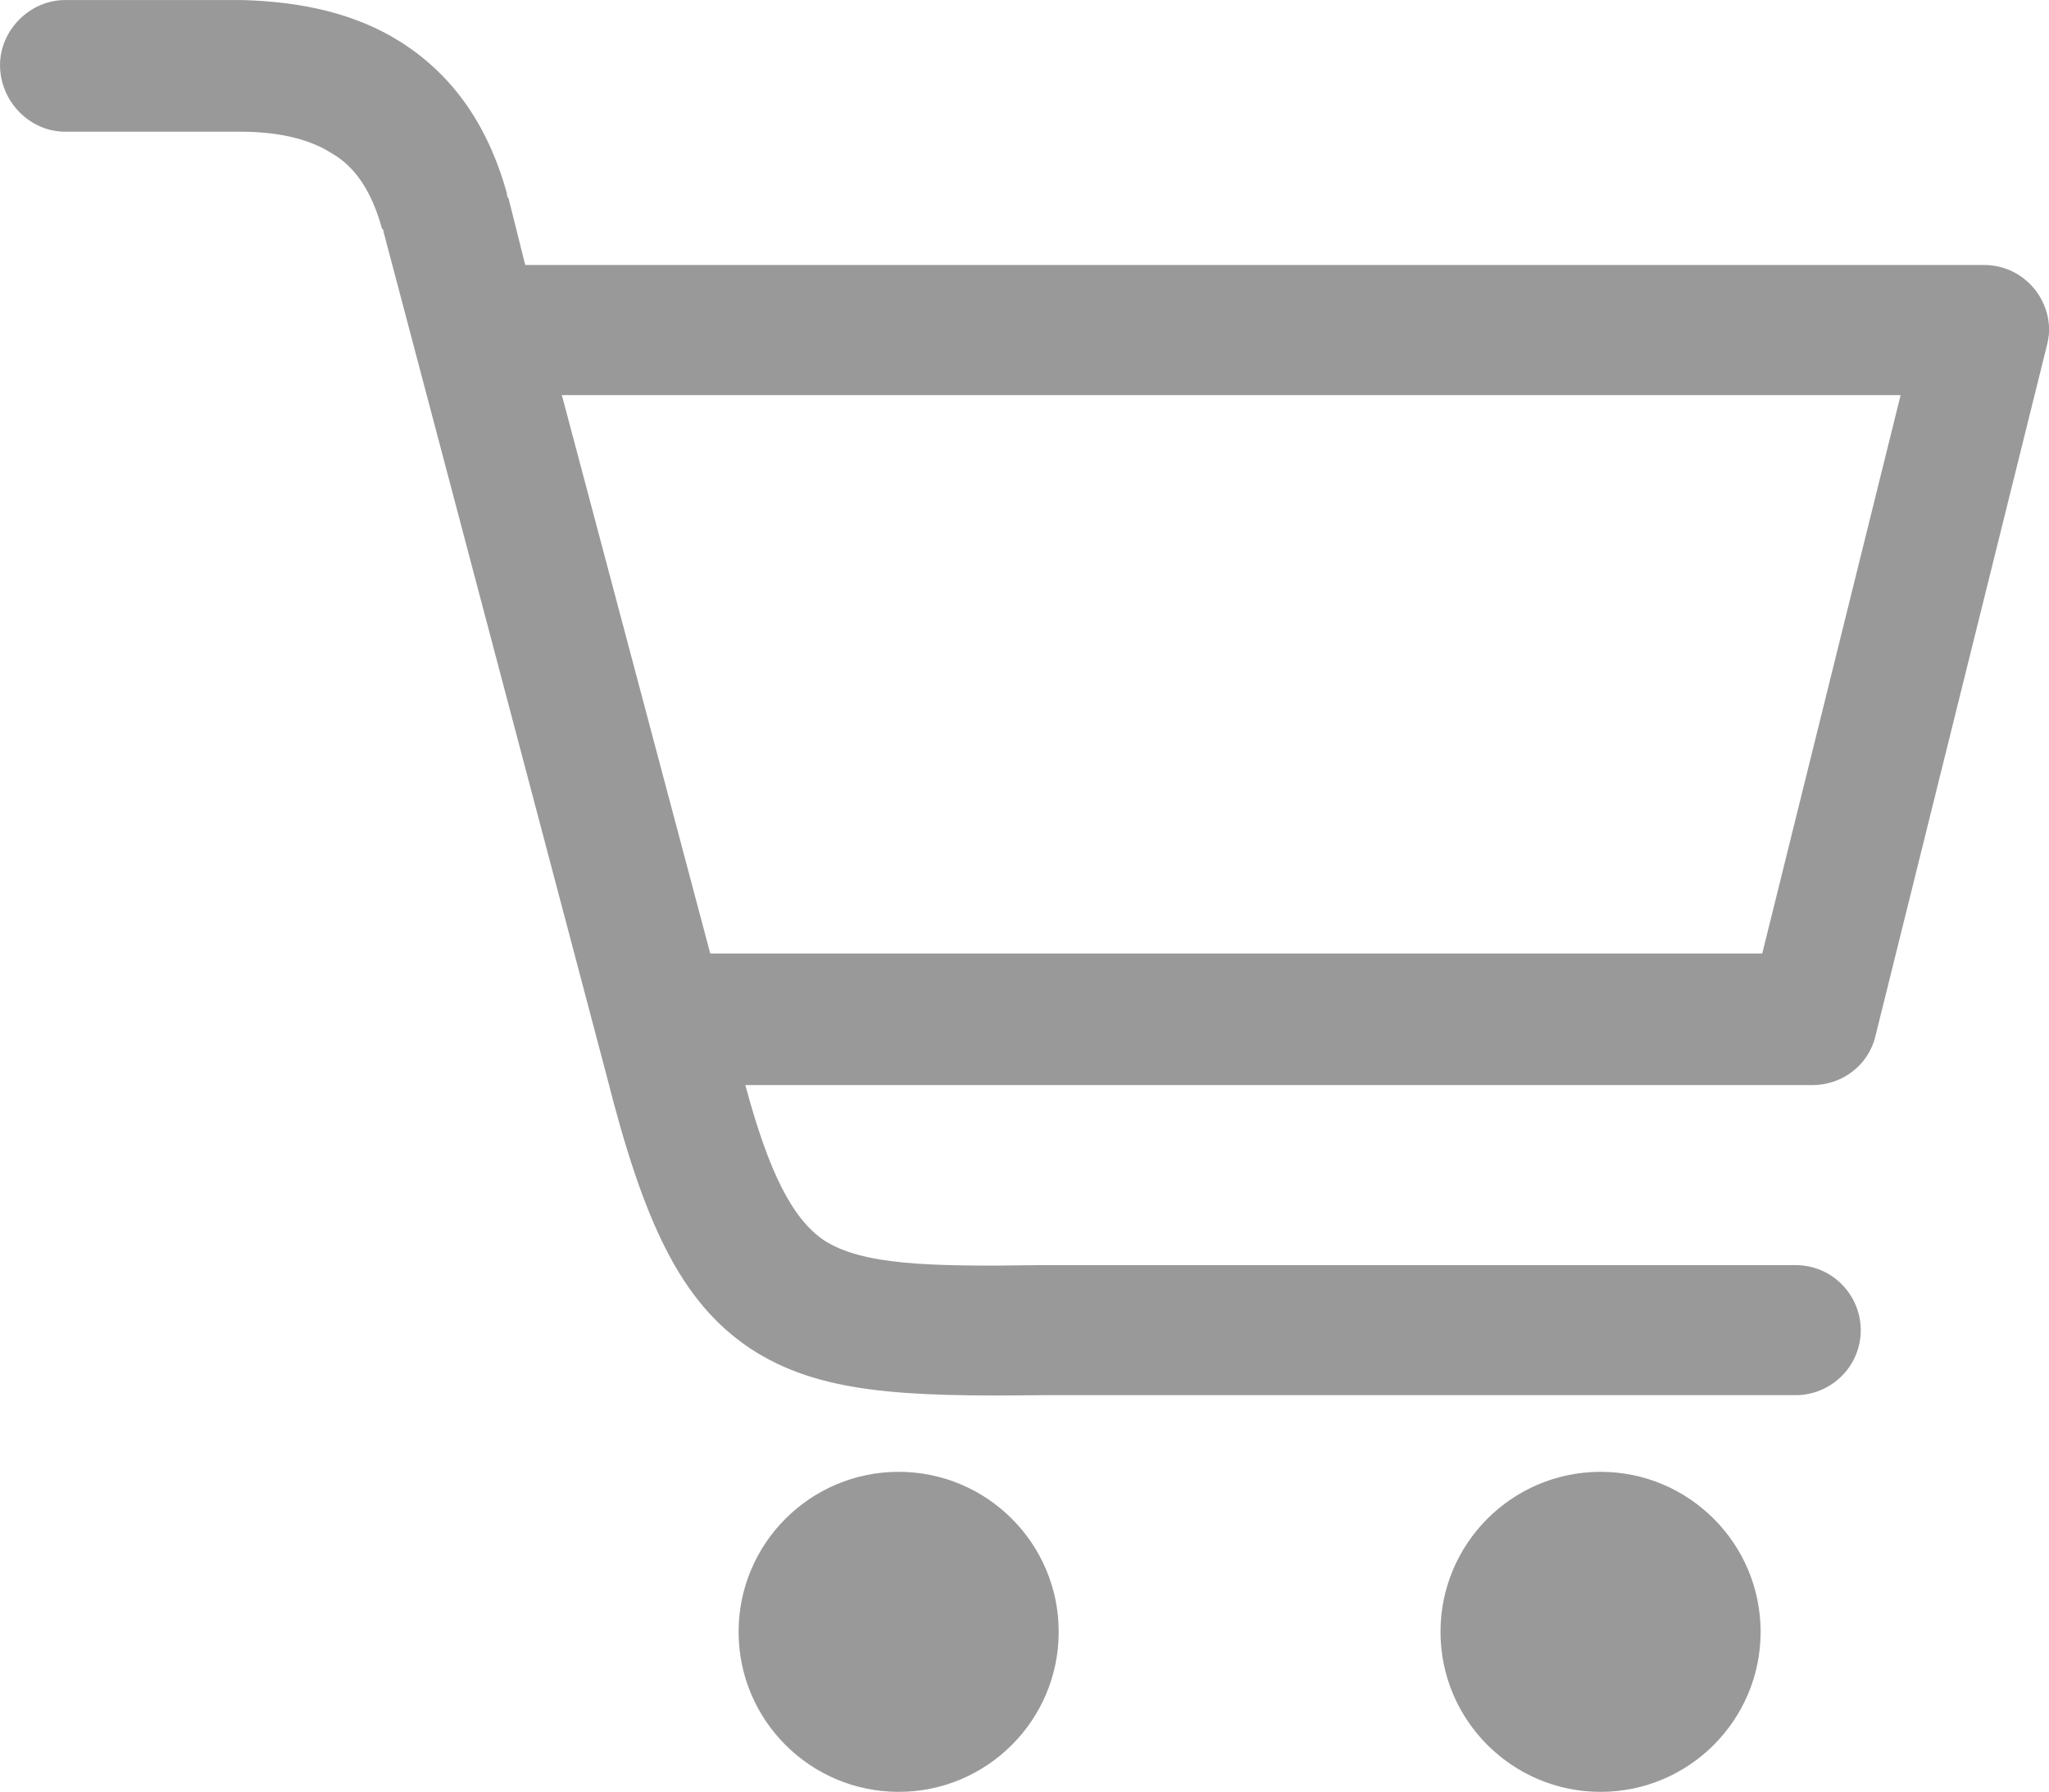
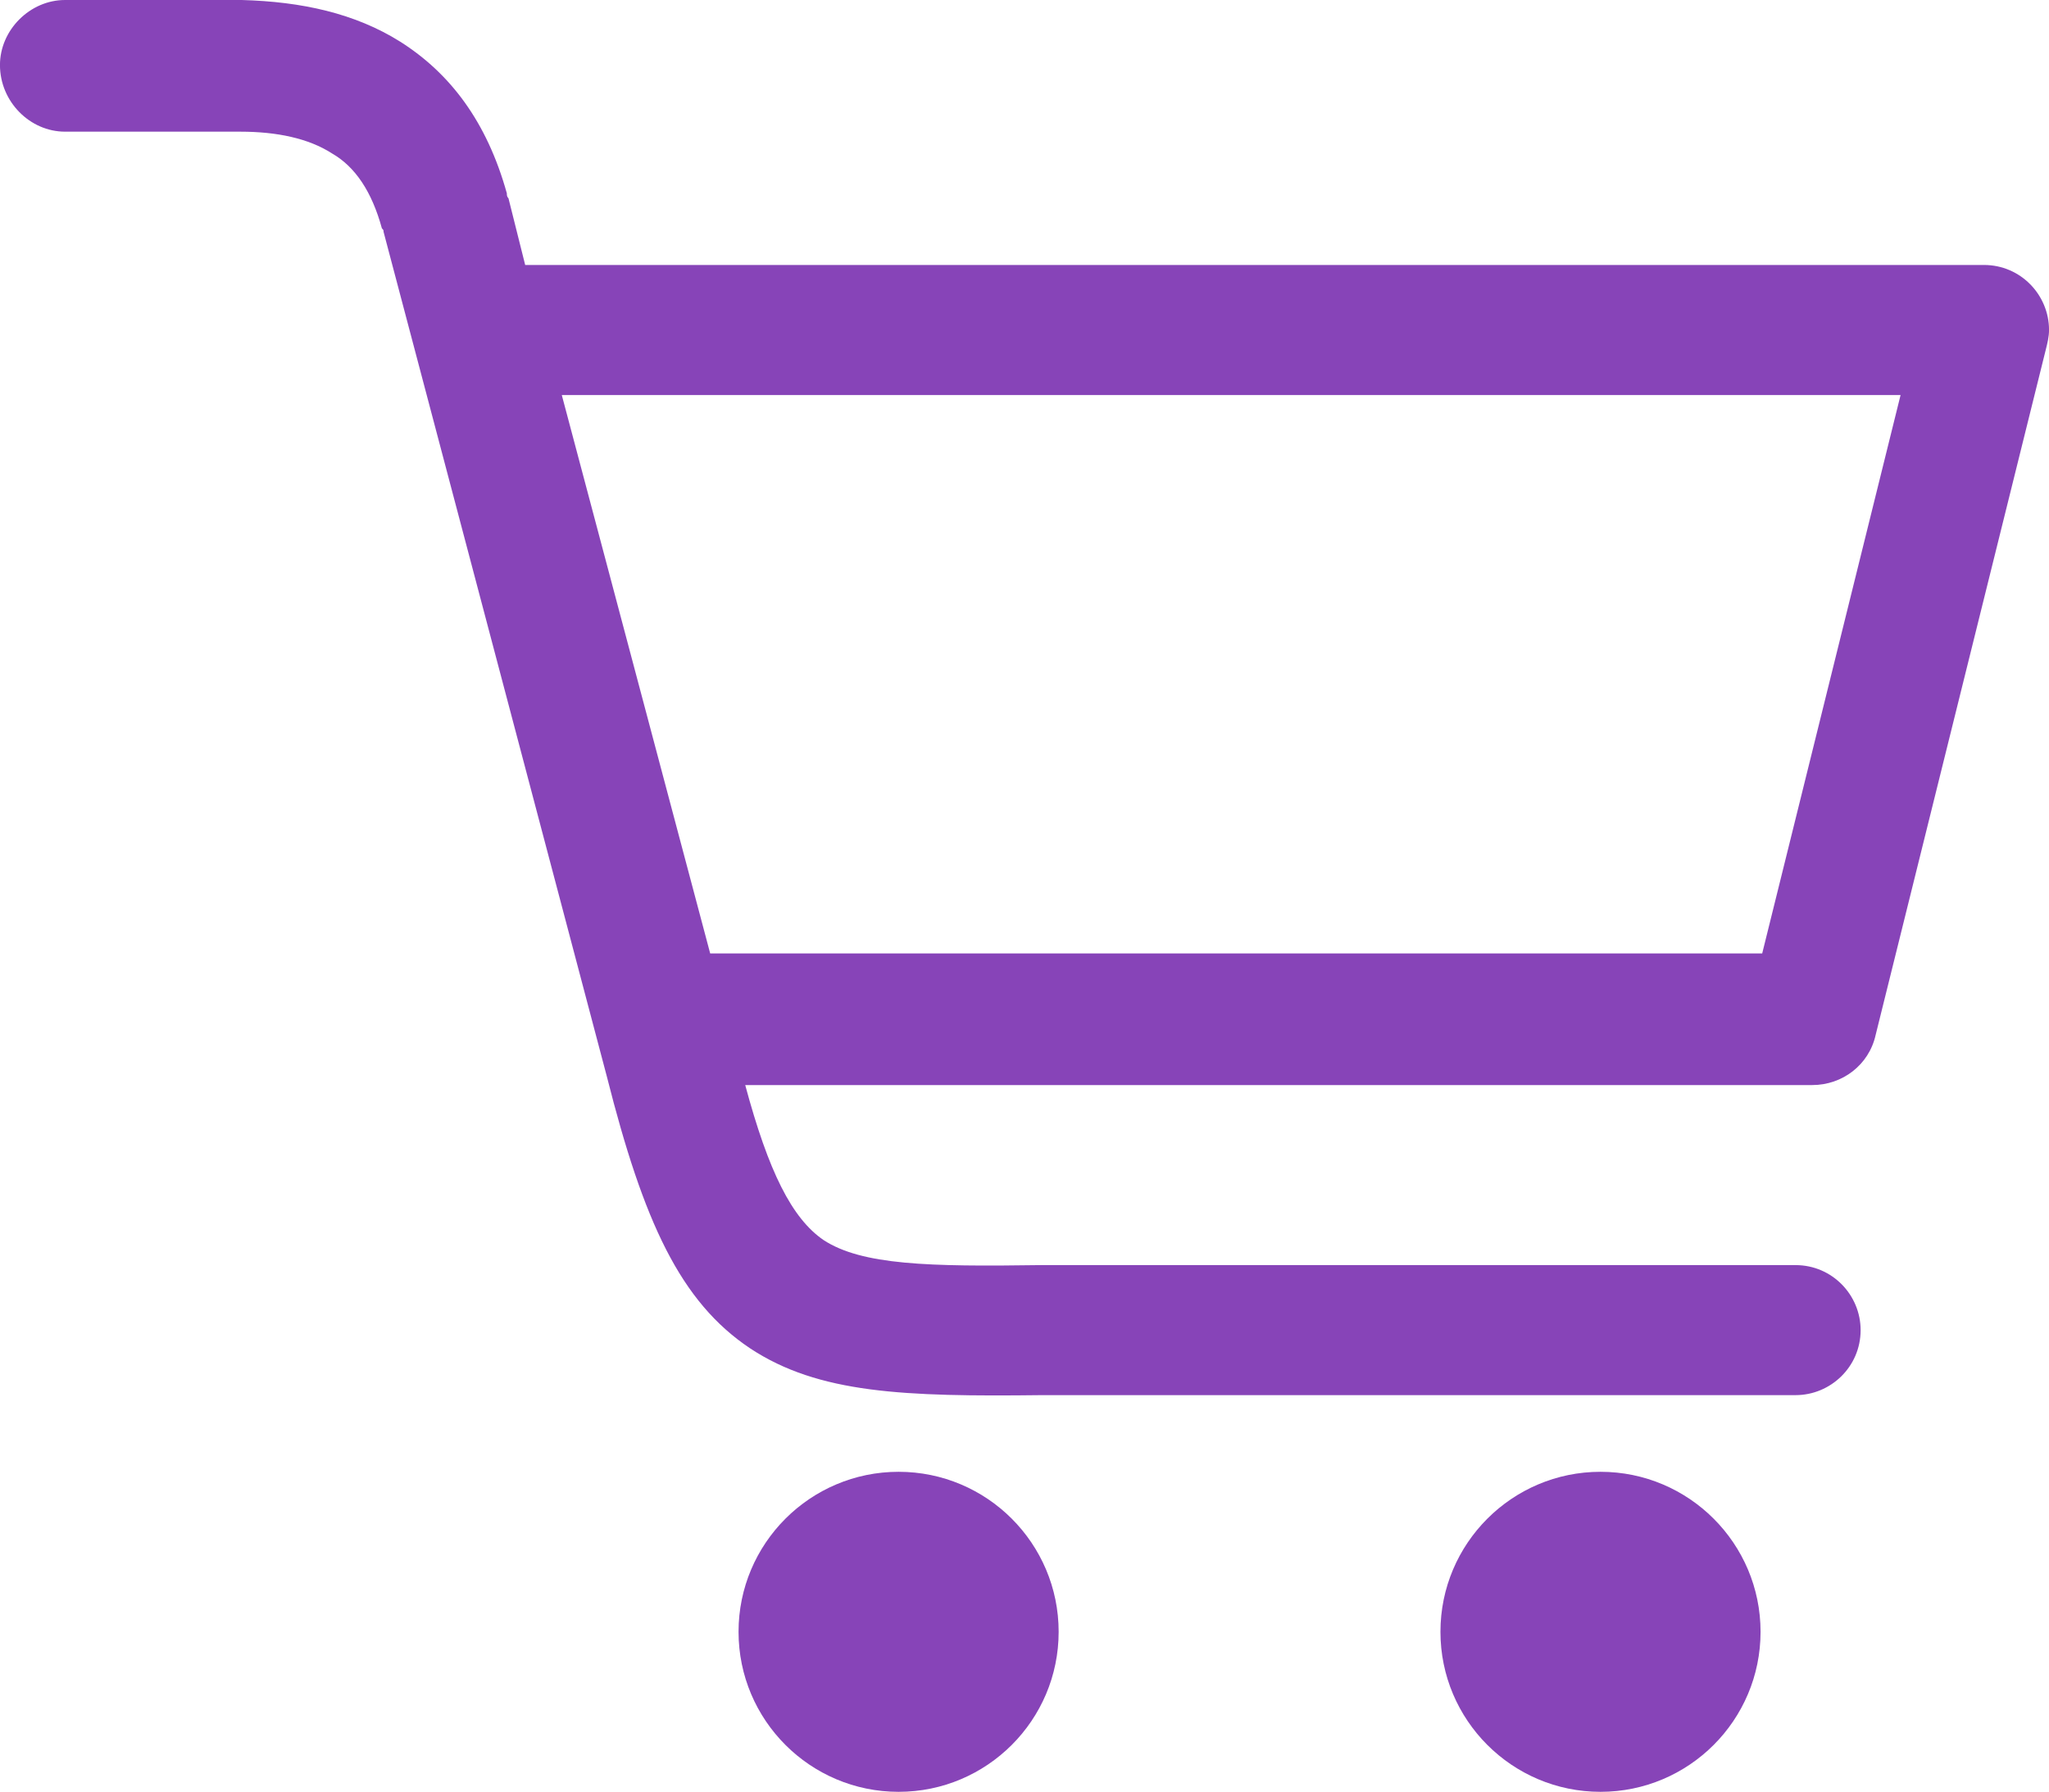
<svg xmlns="http://www.w3.org/2000/svg" width="32.517mm" height="28.443mm" viewBox="0 0 32.517 28.443" version="1.1" id="svg5" xml:space="preserve">
  <defs id="defs2" />
-   <g id="layer1" transform="translate(-336.9886,60.79554)">
-     <path d="m 338.021,-58.705 c -0.556,0 -1.032,-0.476 -1.032,-1.058 0,-0.556 0.476,-1.032 1.032,-1.032 h 2.699 c 0.026,0 0.079,0 0.106,0 0.953,0.026 1.799,0.212 2.514,0.661 0.794,0.503 1.376,1.27 1.693,2.408 0,0.026 0,0.053 0.026,0.079 l 0.265,1.058 h 23.151 c 0.582,0 1.032,0.476 1.032,1.032 0,0.106 -0.026,0.212 -0.053,0.318 l -2.699,10.874 c -0.106,0.476 -0.529,0.794 -1.005,0.794 v 0 h -16.933 c 0.37,1.376 0.741,2.117 1.244,2.461 0.609,0.397 1.667,0.423 3.44,0.397 h 0.026 v 0 h 11.959 c 0.582,0 1.032,0.476 1.032,1.032 0,0.582 -0.476,1.032 -1.032,1.032 H 353.525 v 0 c -2.196,0.026 -3.545,-0.026 -4.63,-0.741 -1.111,-0.741 -1.693,-2.011 -2.275,-4.313 v 0 l -3.545,-13.414 c 0,-0.026 0,-0.026 -0.026,-0.053 -0.159,-0.582 -0.423,-0.979 -0.794,-1.191 -0.37,-0.238 -0.873,-0.344 -1.455,-0.344 -0.026,0 -0.053,0 -0.079,0 z m 24.368,21.273 c 1.402,0 2.54,1.138 2.54,2.54 0,1.402 -1.138,2.54 -2.54,2.54 -1.402,0 -2.54,-1.138 -2.54,-2.54 0,-1.402 1.138,-2.54 2.54,-2.54 z m -11.139,0 c 1.402,0 2.54,1.138 2.54,2.54 0,1.402 -1.138,2.54 -2.54,2.54 -1.402,0 -2.54,-1.138 -2.54,-2.54 0,-1.402 1.138,-2.54 2.54,-2.54 z m -5.345,-17.092 2.355,8.864 h 16.695 l 2.196,-8.864 z" id="path4164" style="fill:#999999;fill-opacity:1;stroke-width:0.265" />
+   <g id="layer1" transform="translate(-50.73651,-97.91495)">
+     <path d="m 51.768,100.005 c -0.556,0 -1.032,-0.476 -1.032,-1.058 0,-0.556 0.476,-1.032 1.032,-1.032 h 2.699 c 0.026,0 0.079,0 0.106,0 0.953,0.026 1.799,0.212 2.514,0.661 0.794,0.503 1.376,1.27 1.693,2.408 0,0.026 0,0.053 0.026,0.079 l 0.265,1.058 h 23.151 c 0.582,0 1.032,0.476 1.032,1.032 0,0.106 -0.026,0.212 -0.053,0.318 l -2.699,10.874 c -0.106,0.476 -0.529,0.794 -1.005,0.794 v 0 H 62.563 c 0.37,1.376 0.741,2.117 1.244,2.461 0.609,0.397 1.667,0.423 3.44,0.397 h 0.026 v 0 h 11.959 c 0.582,0 1.032,0.476 1.032,1.032 0,0.582 -0.476,1.032 -1.032,1.032 H 67.273 v 0 c -2.196,0.026 -3.545,-0.026 -4.63,-0.741 -1.111,-0.741 -1.693,-2.011 -2.275,-4.313 v 0 l -3.545,-13.414 c 0,-0.026 0,-0.026 -0.026,-0.053 -0.159,-0.582 -0.423,-0.979 -0.794,-1.191 -0.37,-0.238 -0.873,-0.344 -1.455,-0.344 -0.026,0 -0.053,0 -0.079,0 z m 24.368,21.273 c 1.402,0 2.54,1.138 2.54,2.54 0,1.402 -1.138,2.54 -2.54,2.54 -1.402,0 -2.54,-1.138 -2.54,-2.54 0,-1.402 1.138,-2.54 2.54,-2.54 z m -11.139,0 c 1.402,0 2.54,1.138 2.54,2.54 0,1.402 -1.138,2.54 -2.54,2.54 -1.402,0 -2.54,-1.138 -2.54,-2.54 0,-1.402 1.138,-2.54 2.54,-2.54 z m -5.345,-17.092 2.355,8.864 h 16.695 l 2.196,-8.864 z" id="path4164" style="fill:#8744b8;fill-opacity:1;stroke-width:0.265" />
  </g>
</svg>
